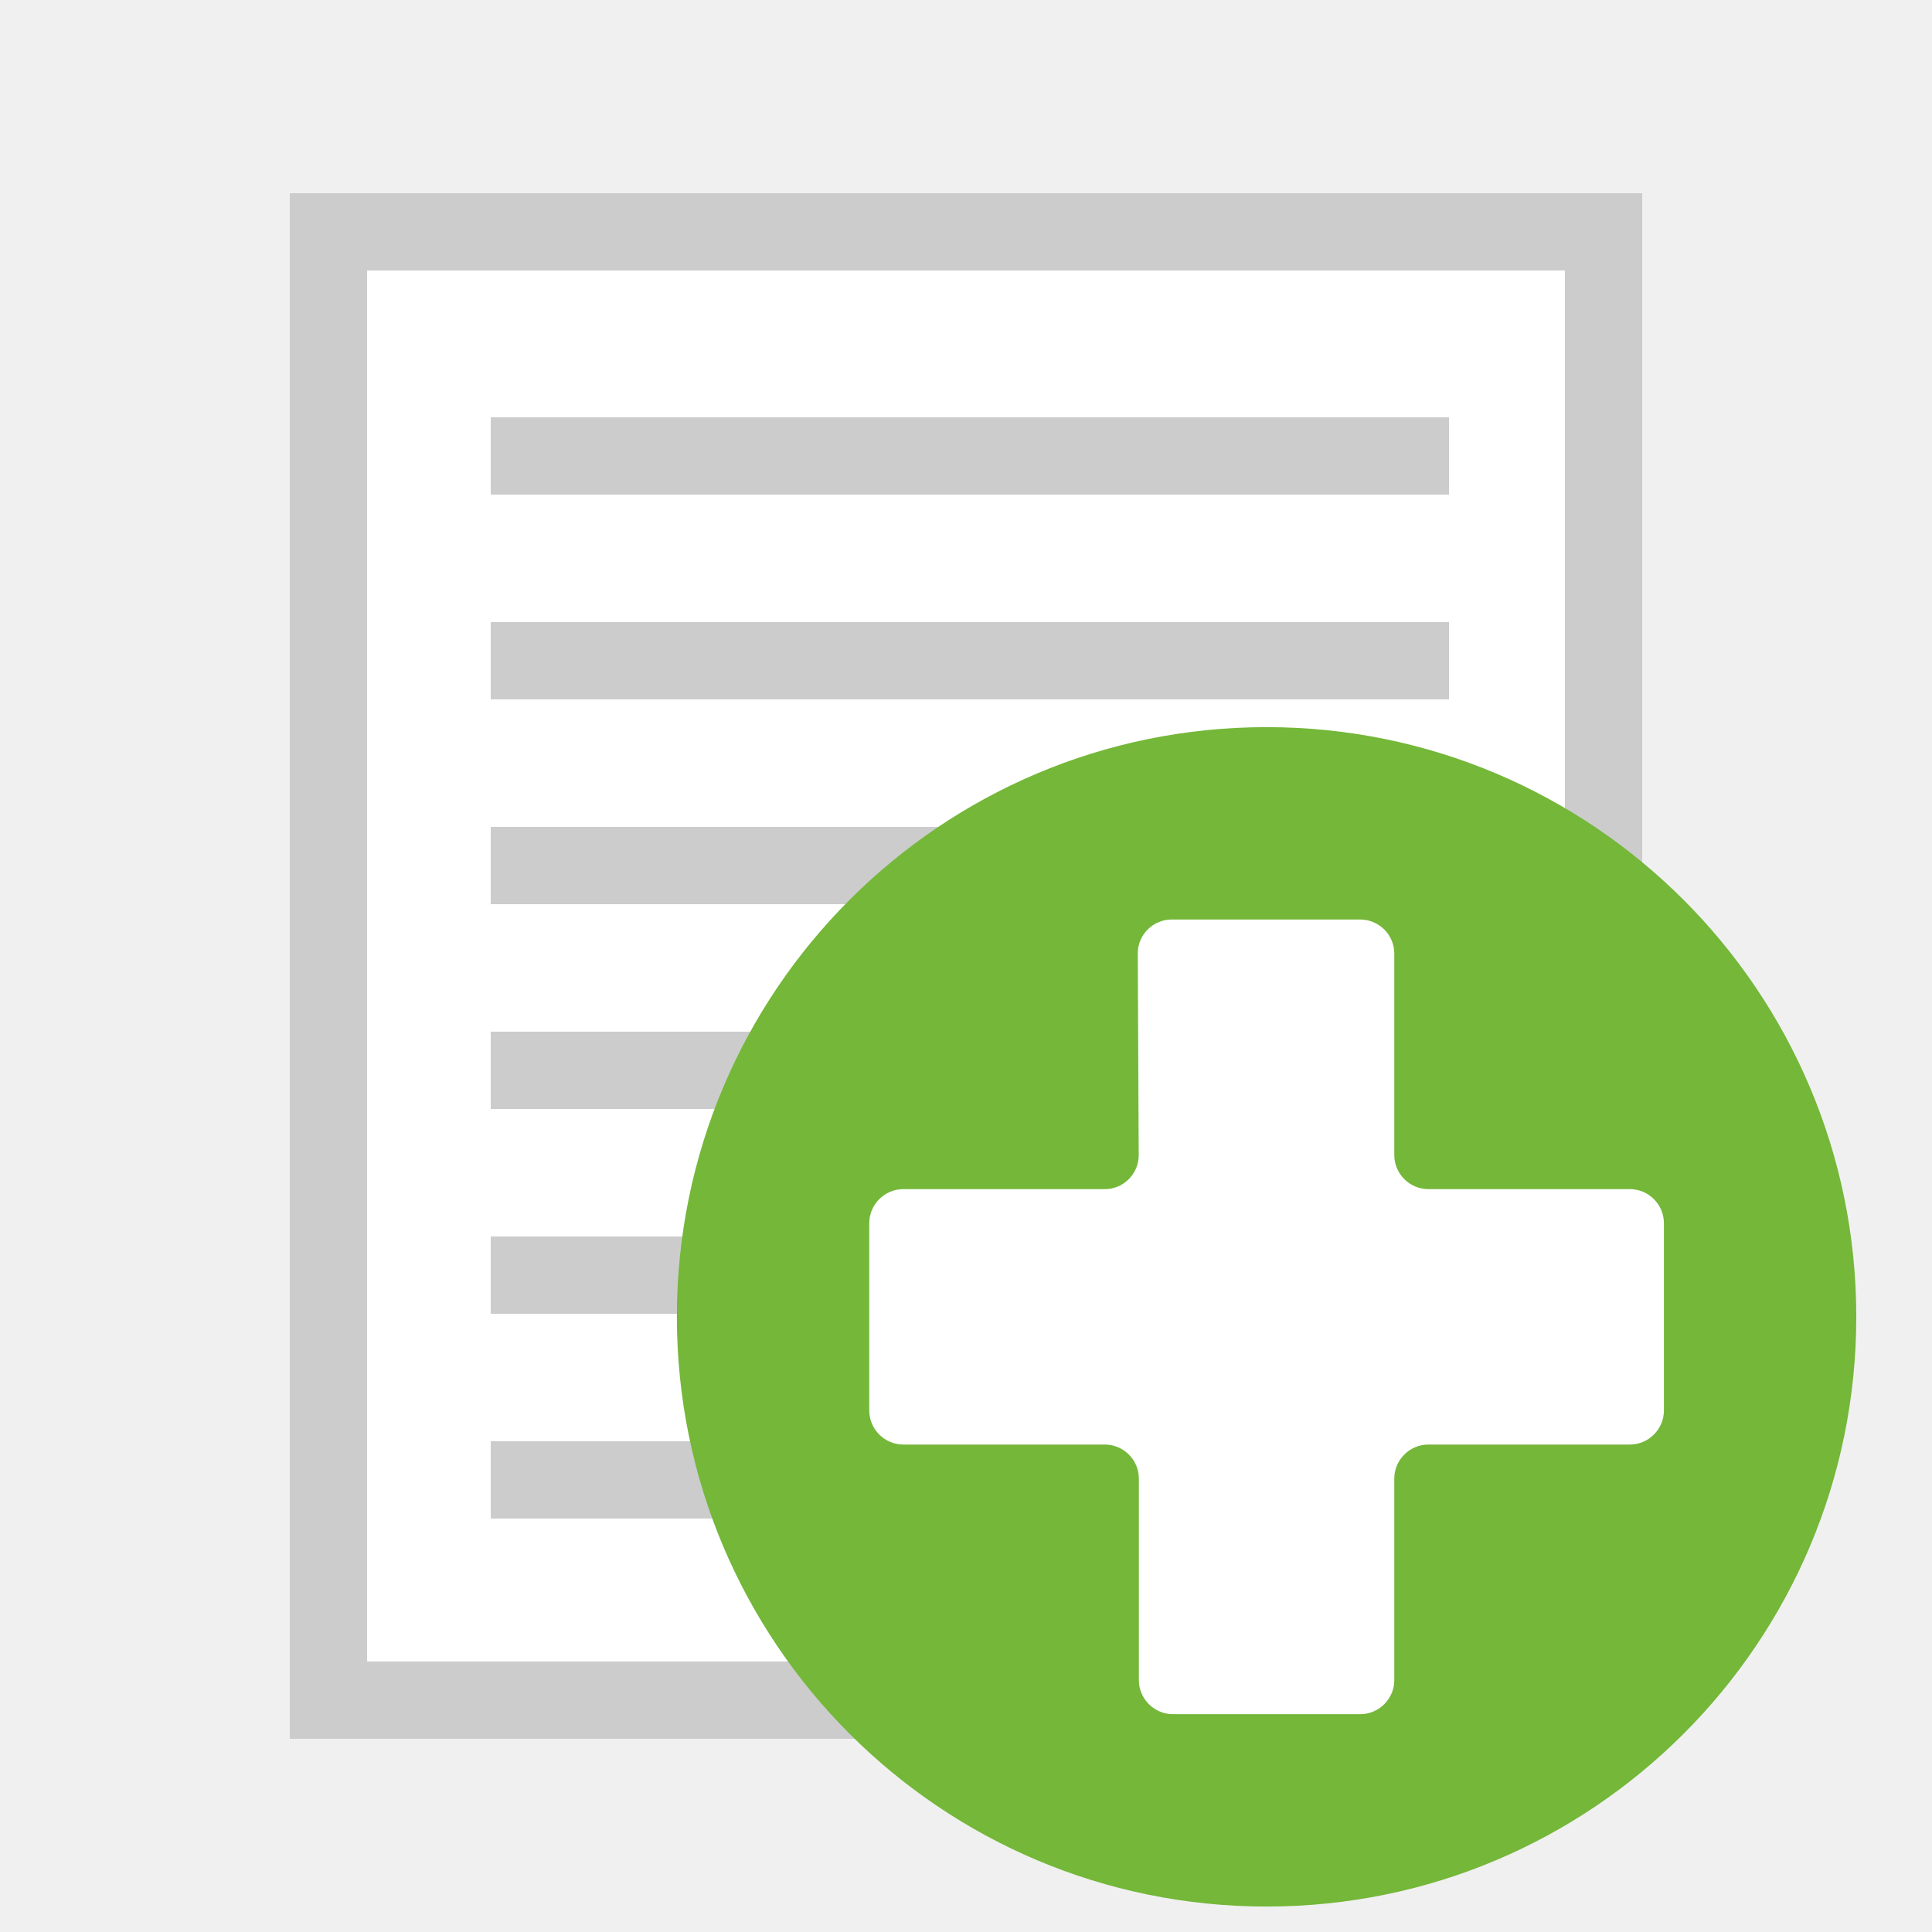
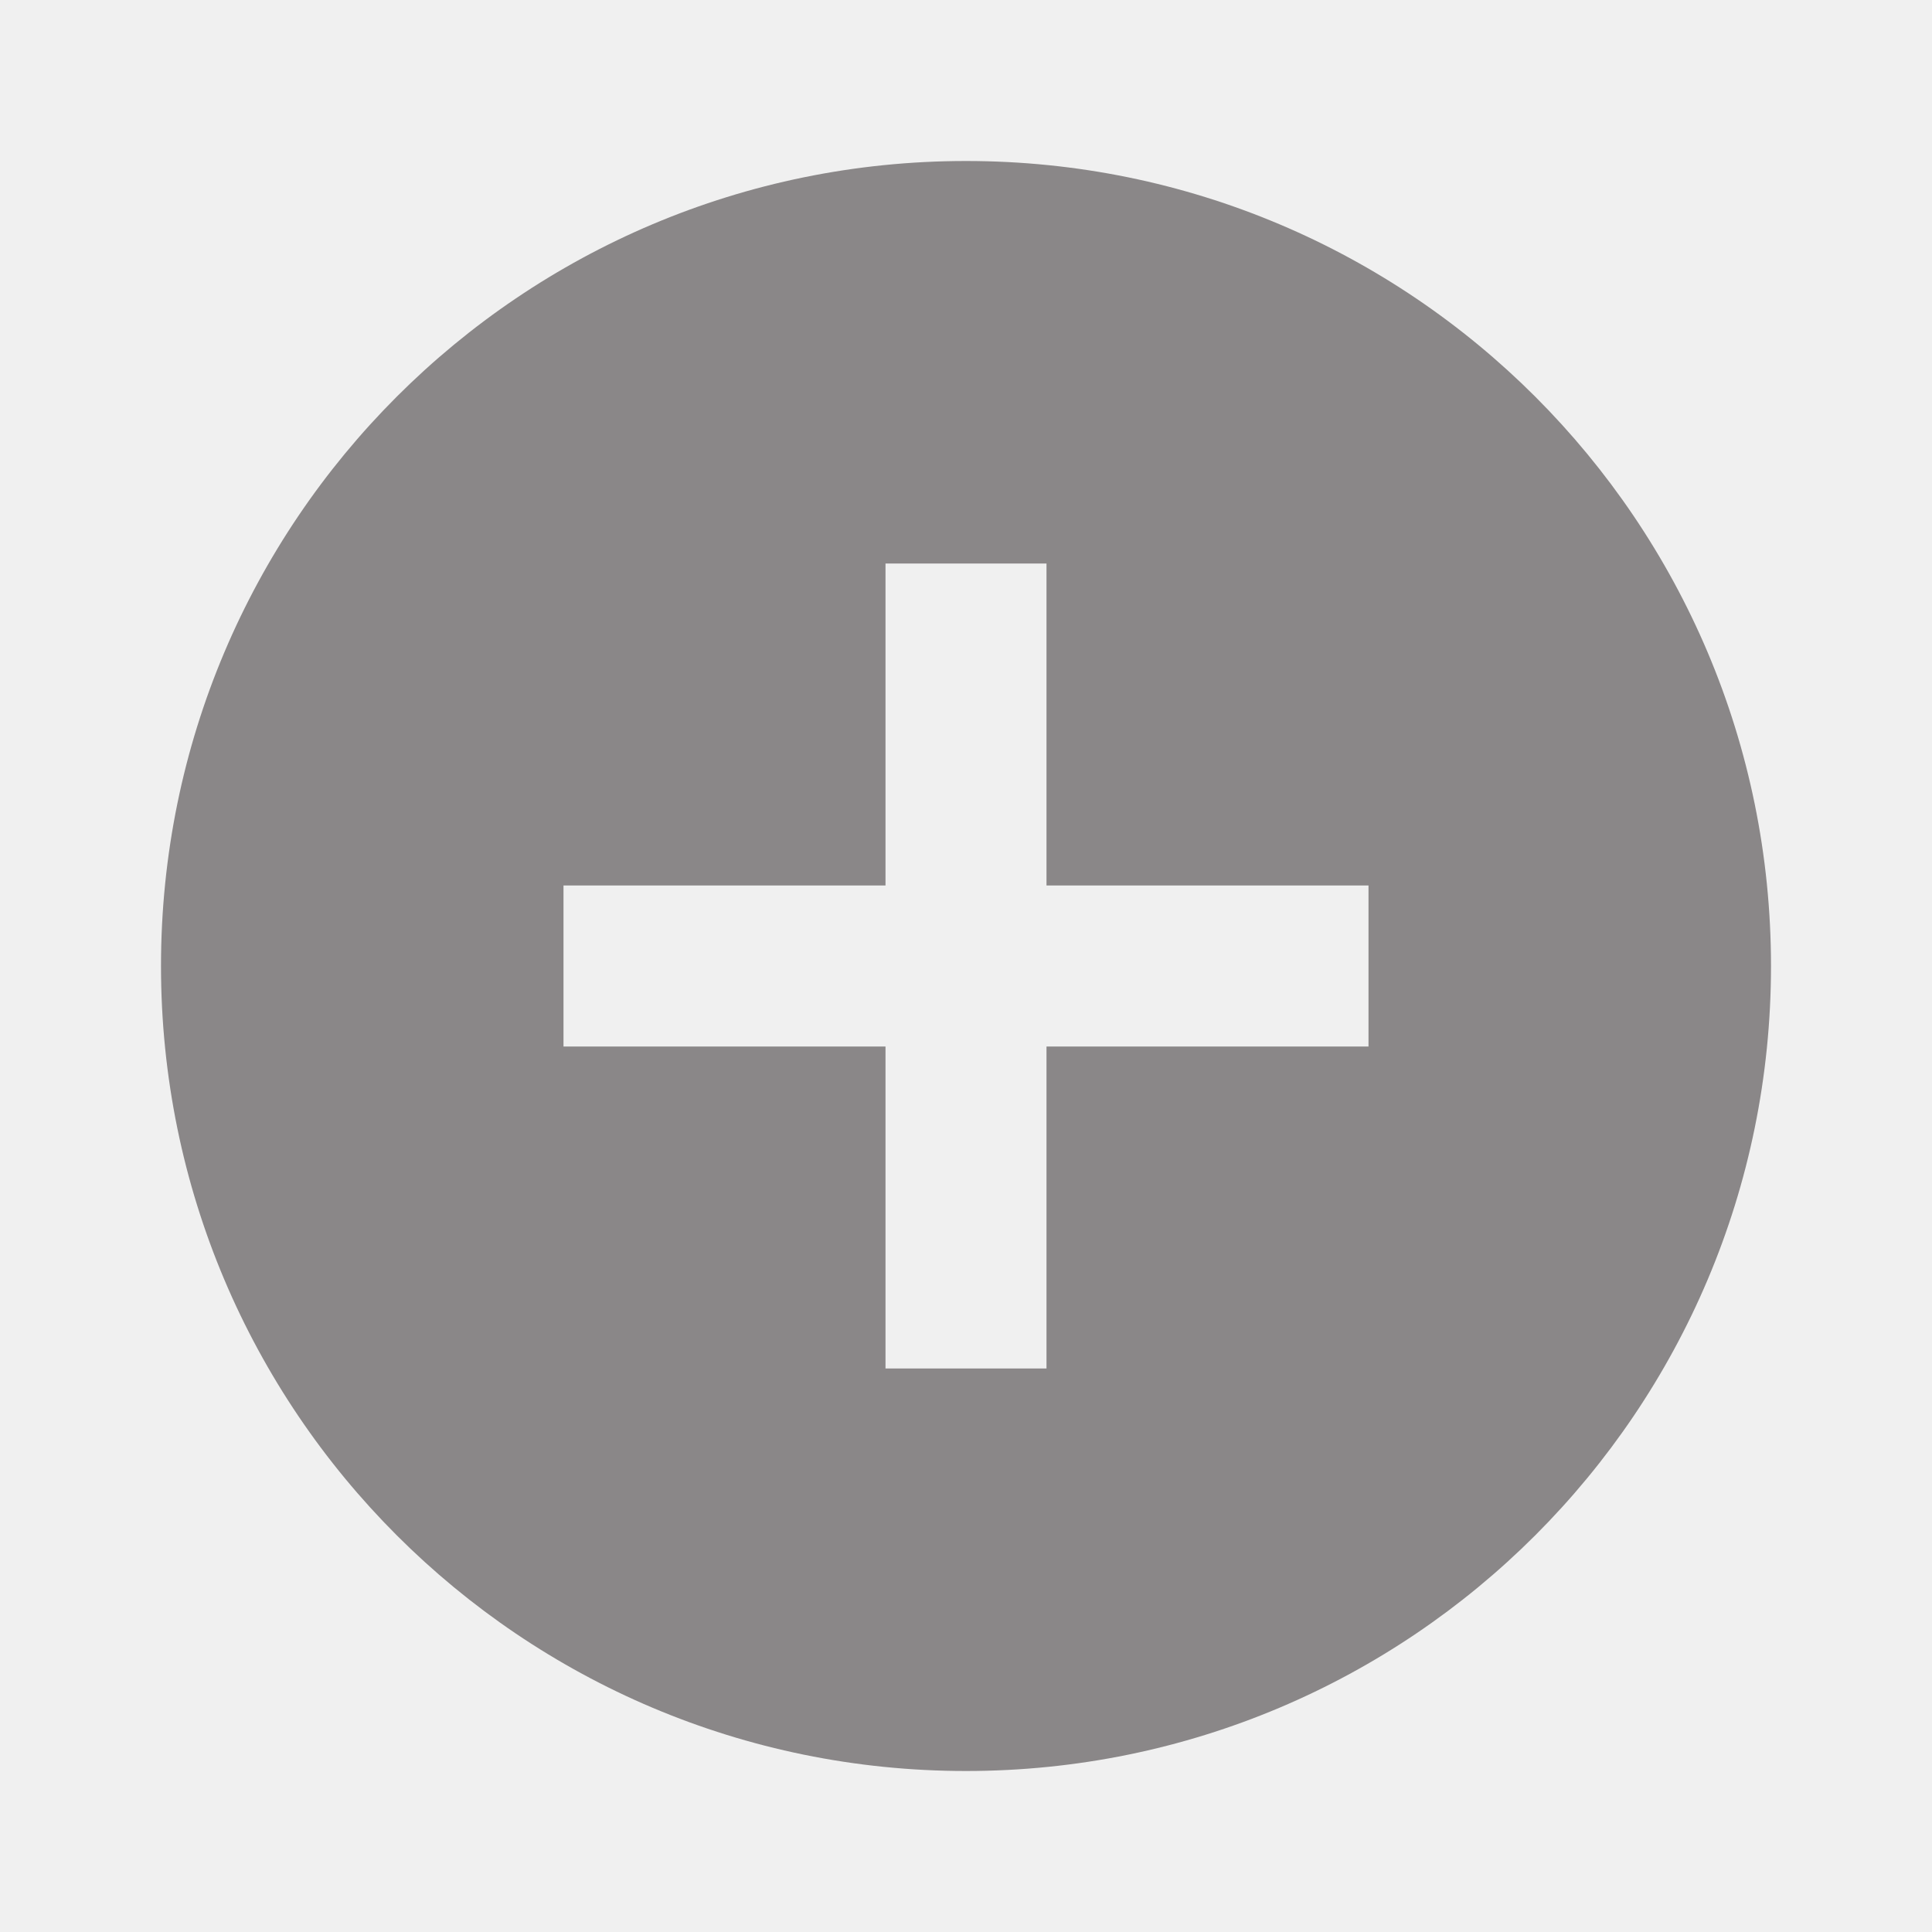
- <svg xmlns="http://www.w3.org/2000/svg" width="16" height="16" viewBox="0 0 500 500">
-   <path fill="#FFF" d="M90 60h320v380H90z" />
-   <linearGradient id="a" x1="62.501" y1="62.501" x2="437.5" y2="437.5">
-     <stop offset="0" stop-color="#CCC" />
-     <stop offset="1" stop-color="#b3b3b3" />
-   </linearGradient>
-   <path fill="url(#a)" d="M405 70v360H95V70h310m20-20H75v400h350V50zm-50 78v-20H127v20h248zm0 53v-20H127v20h248zm0 53v-20H127v20h248zm0 53v-20H127v20h248zm0 53v-20H127v20h248zm0 53v-20H127v20h248z" />
-   <linearGradient id="b" x1="219.875" y1="232.883" x2="435.704" y2="448.713">
-     <stop offset="0" stop-color="#74b739" />
-     <stop offset="1" stop-color="#56991c" />
-   </linearGradient>
-   <circle fill="url(#b)" cx="327.789" cy="340.797" r="152.615" />
-   <path fill="#FFF" d="M421.804 307.744h-52.15c-4.847 0-8.813-3.965-8.813-8.813v-52.147c0-4.848-3.965-8.814-8.812-8.814h-48.8c-4.848 0-8.796 3.965-8.773 8.813l.242 52.148c.02 4.85-3.926 8.814-8.772 8.814h-52.15c-4.848 0-8.813 3.97-8.813 8.815v48.476c0 4.848 3.966 8.812 8.813 8.812h52.15c4.847 0 8.813 3.967 8.813 8.815v52.15c0 4.848 3.966 8.813 8.814 8.813h48.477c4.846 0 8.812-3.965 8.812-8.813v-52.15c0-4.85 3.967-8.815 8.813-8.815h52.15c4.85 0 8.814-3.964 8.814-8.812V316.56c-.002-4.847-3.968-8.816-8.816-8.816z" />
+ <svg xmlns="http://www.w3.org/2000/svg" height="48" viewBox="0 0 48 48" width="48">
+   <path d="M0 0h48v48H0z" fill="none" />
+   <path fill="#8A8788" d="M24 4C12.95 4 4 12.95 4 24s8.95 20 20 20 20-8.95 20-20S35.05 4 24 4zm10 22h-8v8h-4v-8h-8v-4h8v-8h4v8h8v4z" />
</svg>
